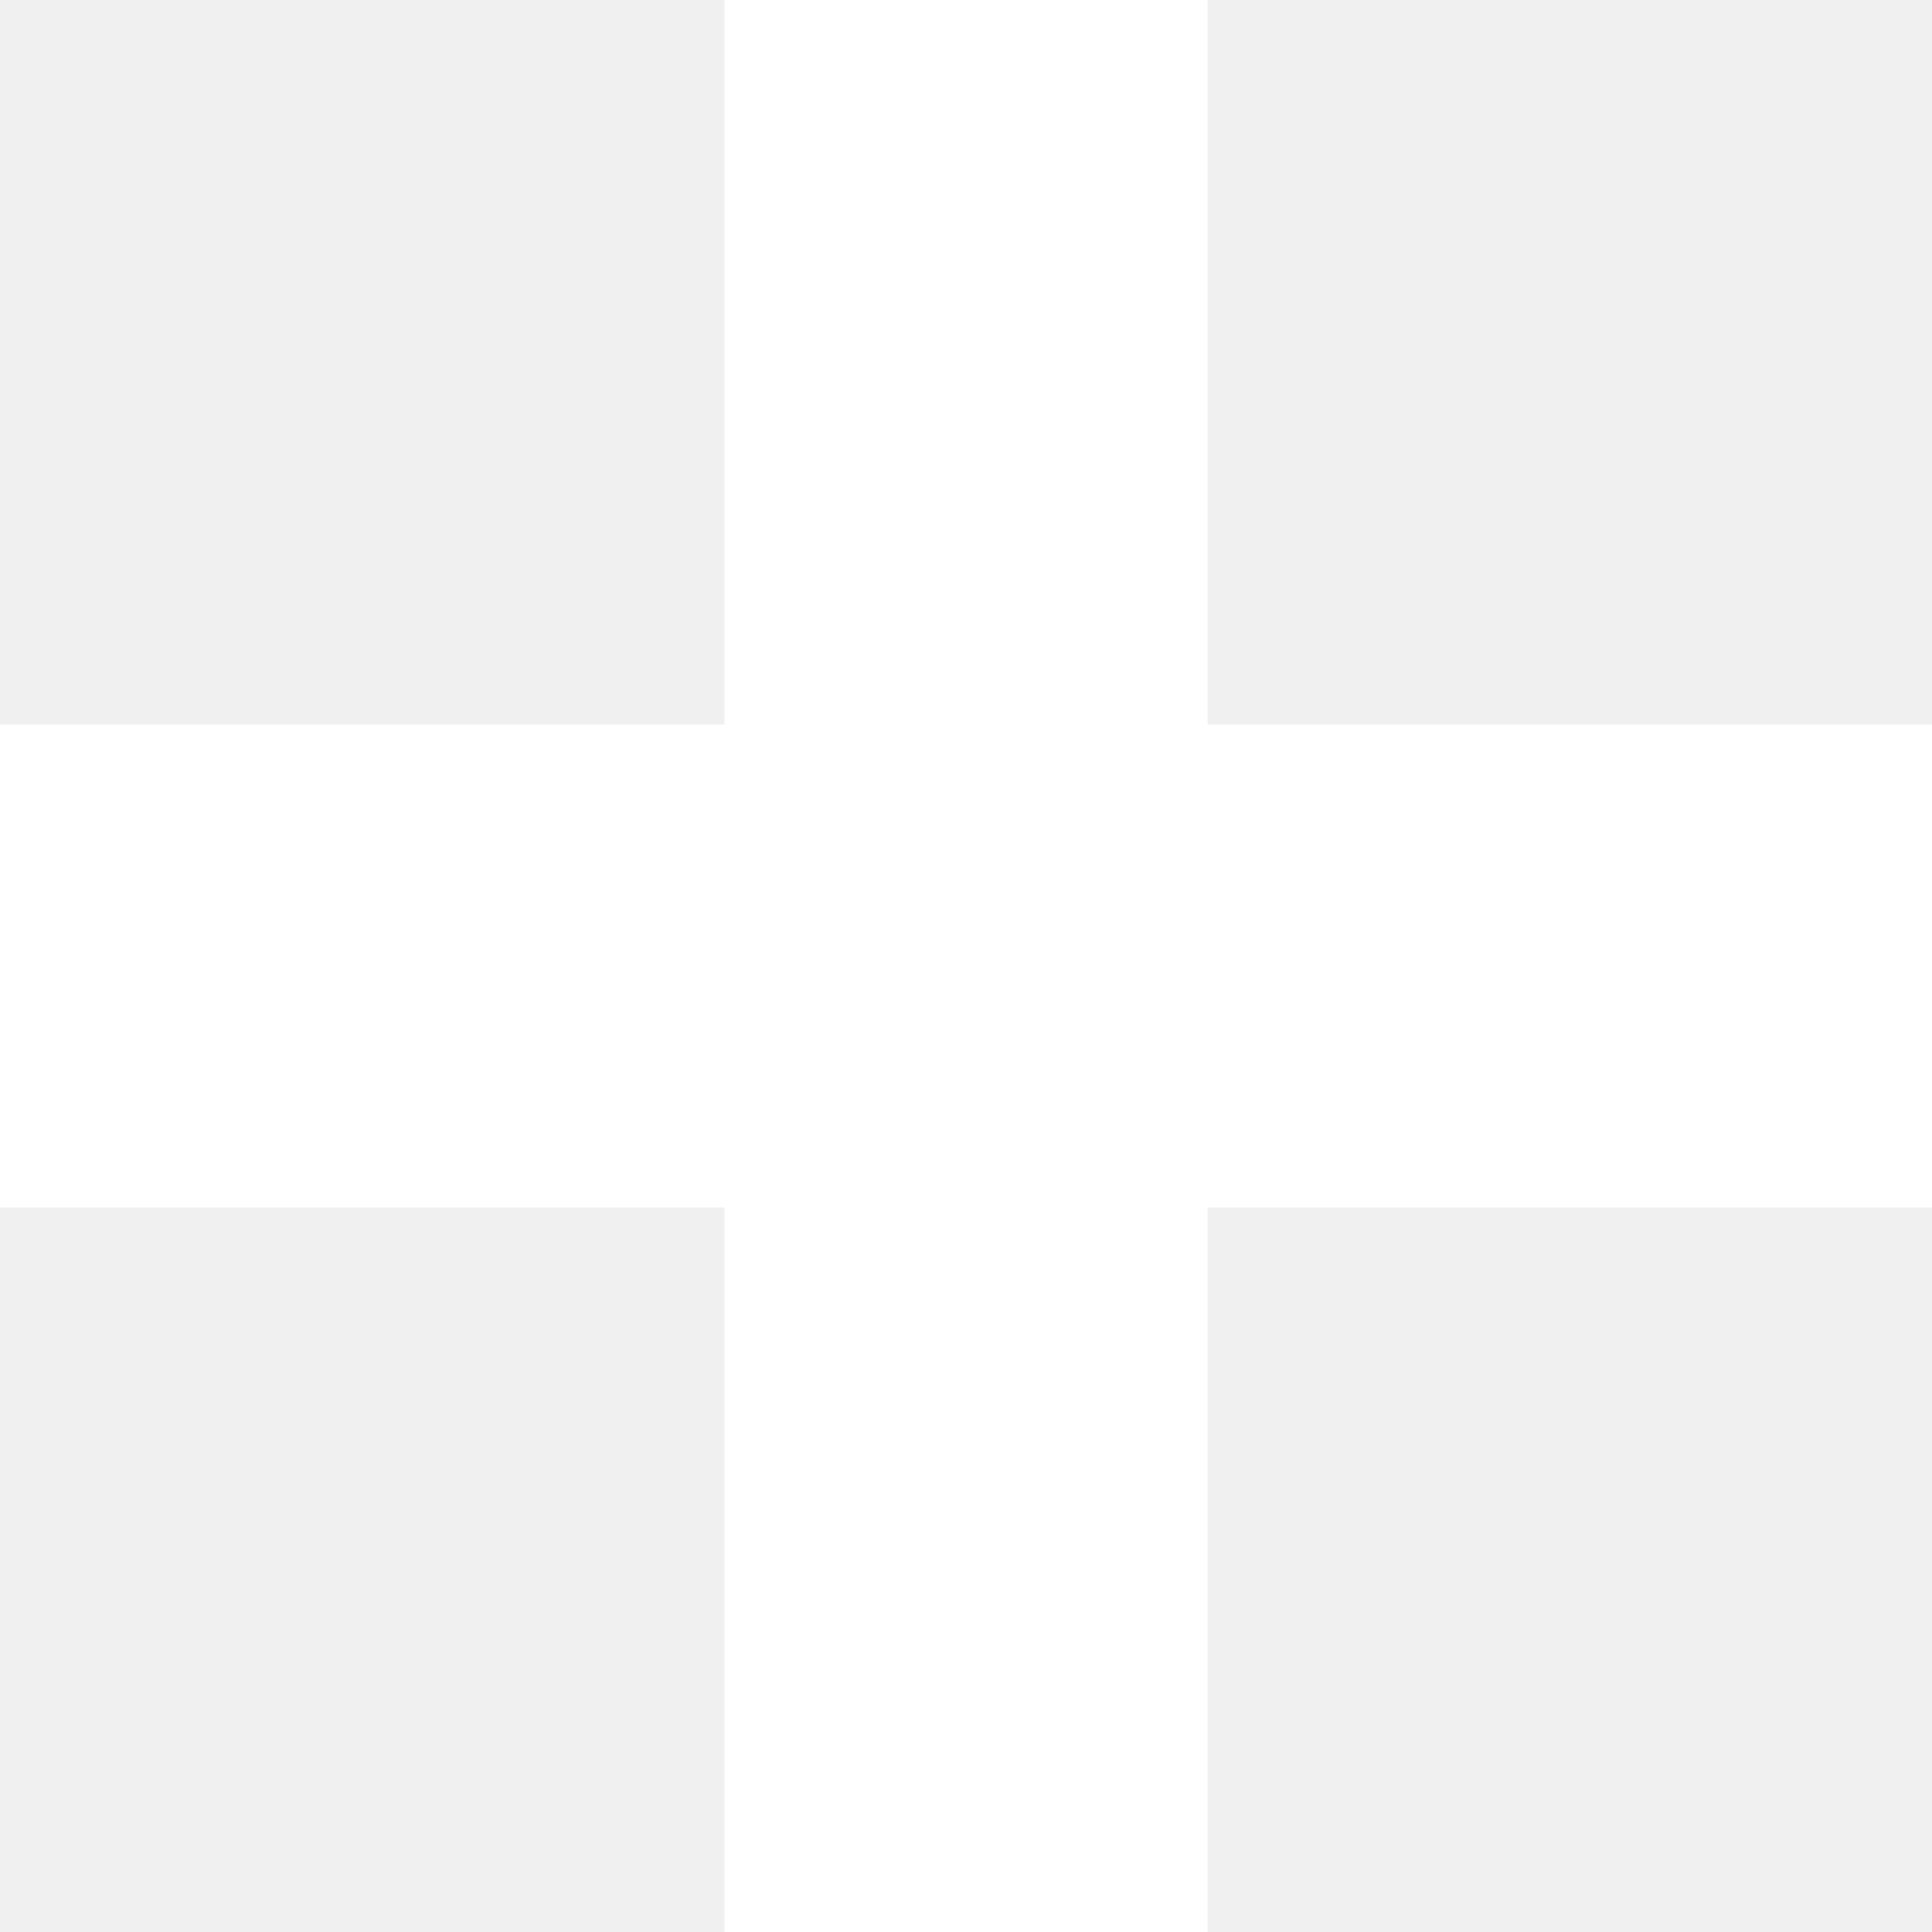
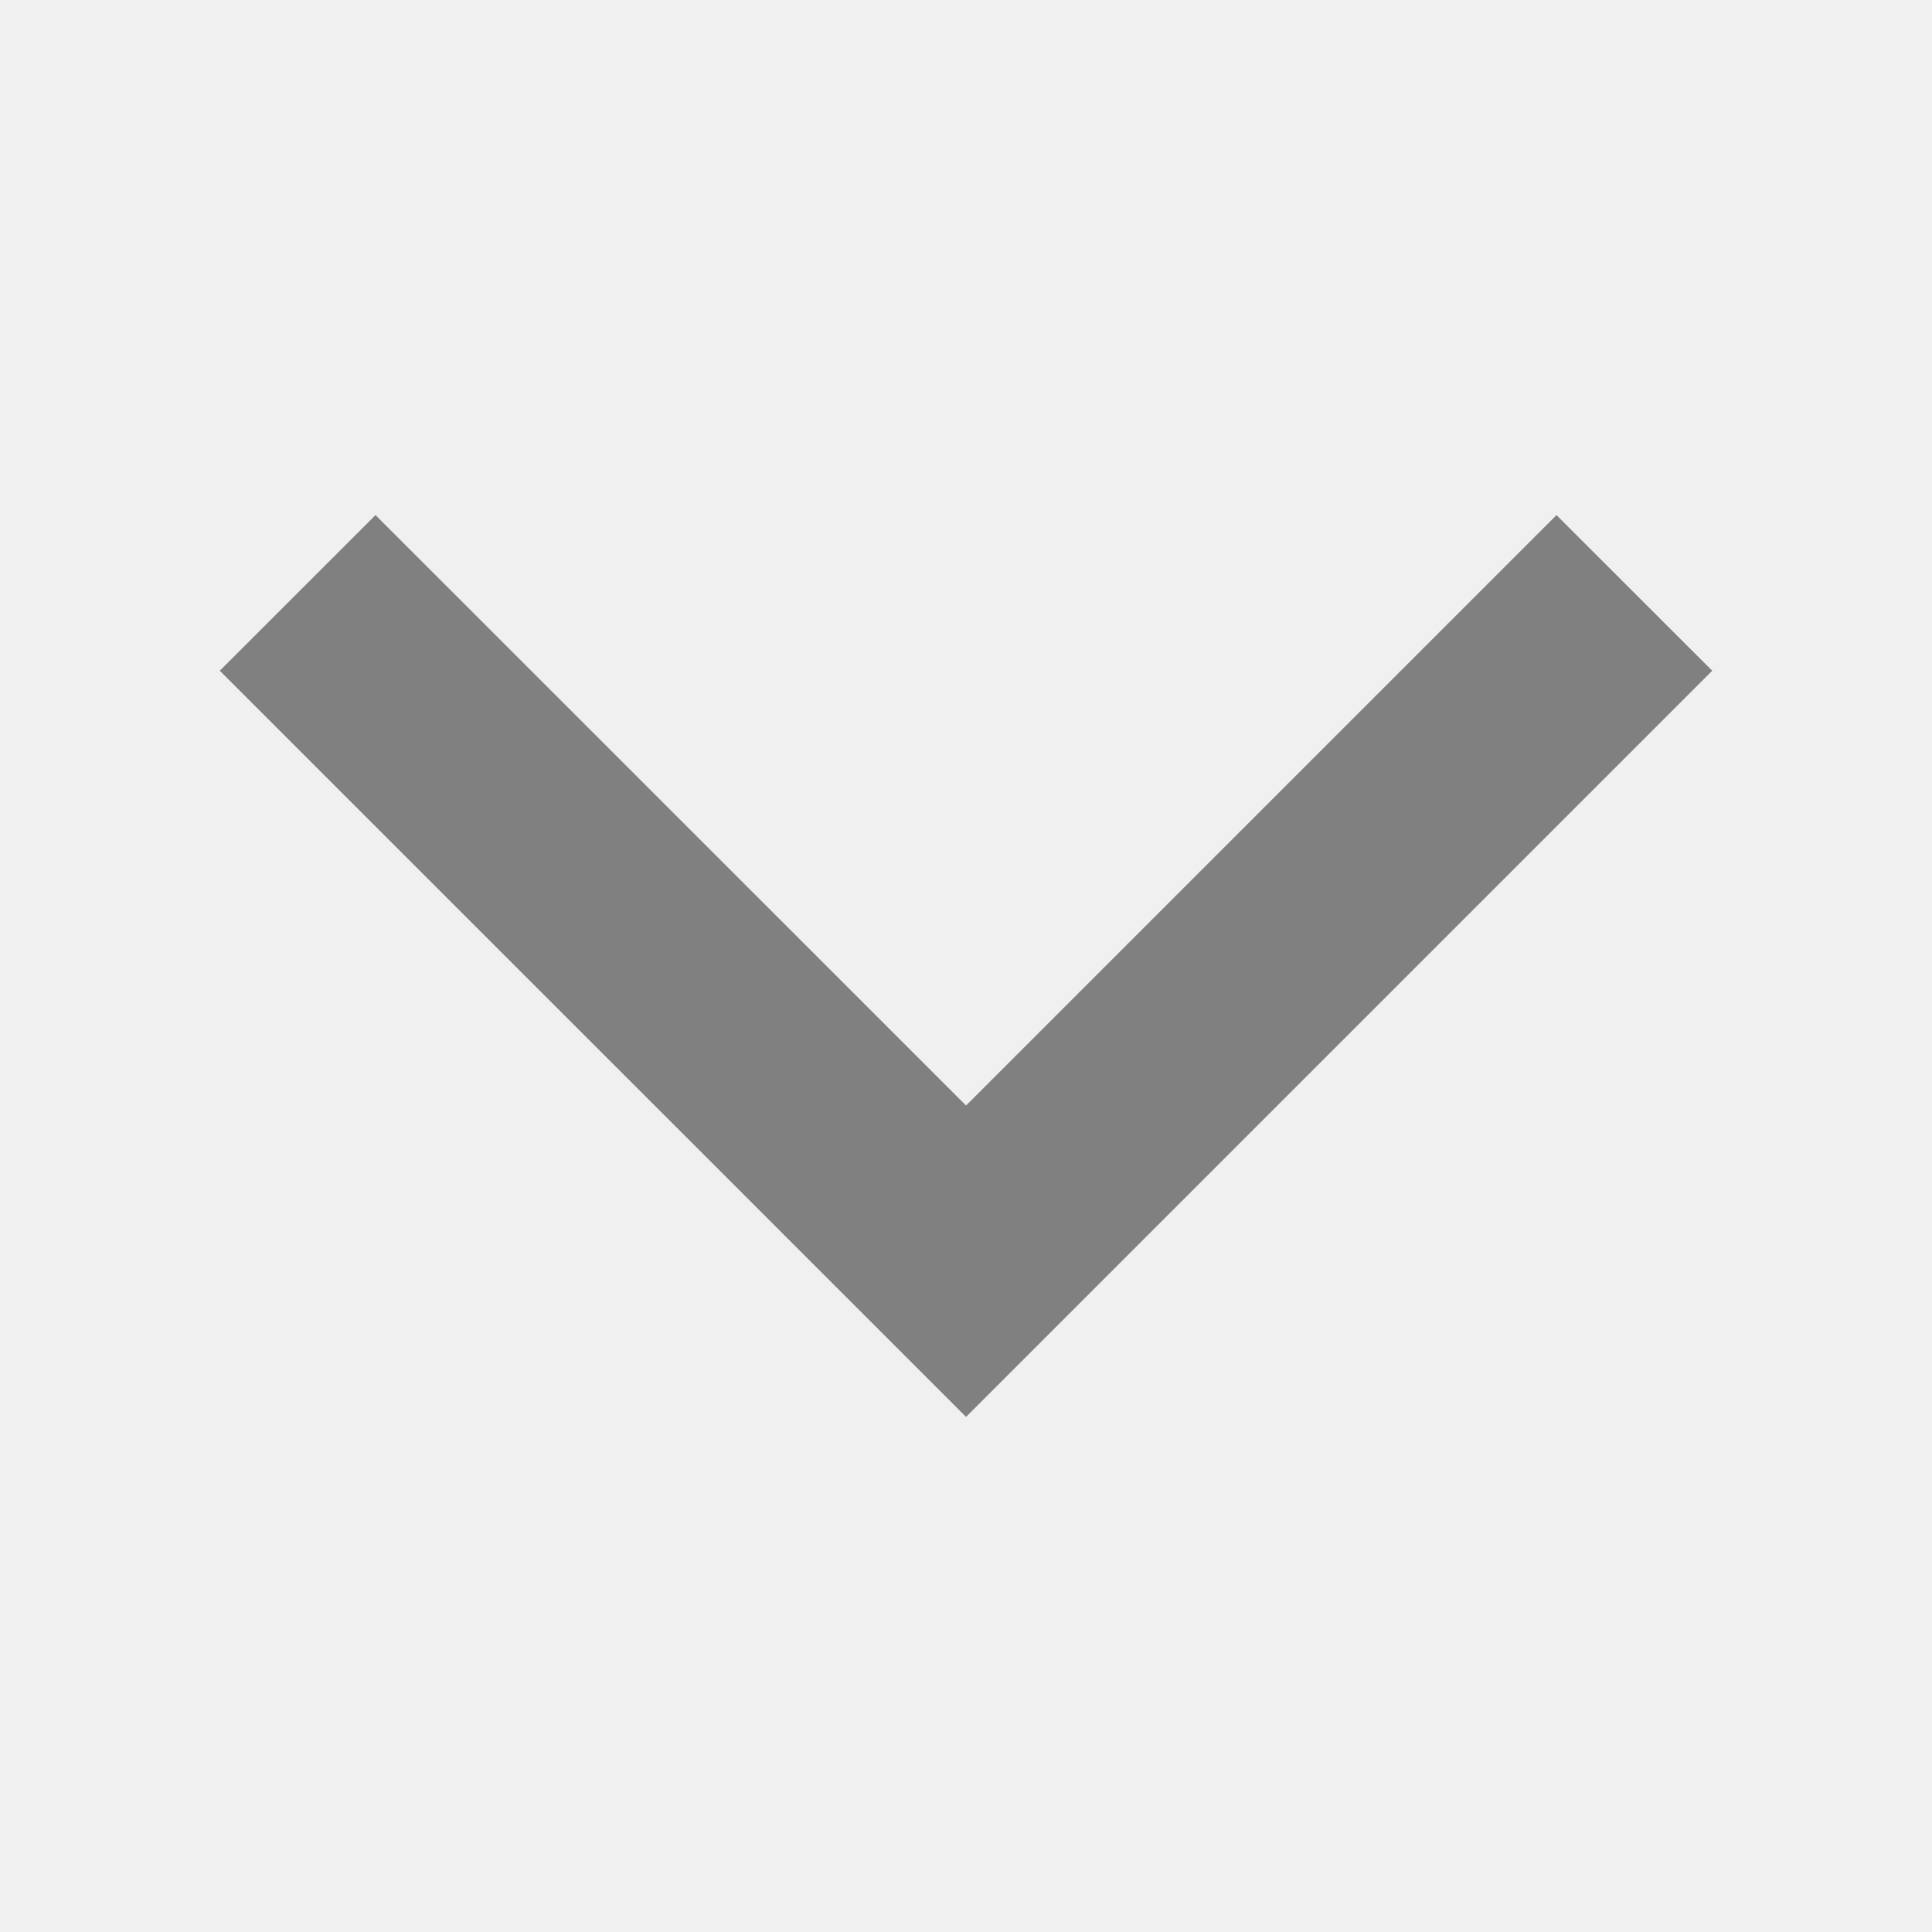
- <svg xmlns="http://www.w3.org/2000/svg" xml:space="preserve" width="30px" height="30px" version="1.1" style="shape-rendering:geometricPrecision; text-rendering:geometricPrecision; image-rendering:optimizeQuality; fill-rule:evenodd; clip-rule:evenodd" viewBox="0 0 0.16 0.16">
+ <svg xmlns="http://www.w3.org/2000/svg" xml:space="preserve" width="563px" height="563px" version="1.1" style="shape-rendering:geometricPrecision; text-rendering:geometricPrecision; image-rendering:optimizeQuality; fill-rule:evenodd; clip-rule:evenodd" viewBox="0 0 203.33 203.33">
  <defs>
    <style type="text/css">
   
-     .fil0 {fill:white}
+     .fil0 {fill:none}
+     .fil1 {fill:gray}
   
  </style>
  </defs>
  <g id="Layer_x0020_1">
-     <polygon class="fil0" points="0.16,0.06 0.16,0.1 0.1,0.1 0.1,0.16 0.06,0.16 0.06,0.1 0,0.1 0,0.06 0.06,0.06 0.06,0 0.1,0 0.1,0.06 " />
+     <rect class="fil0" width="203.33" height="203.33" />
+     <polygon class="fil1" points="163.81,54.21 180.2,70.59 101.67,149.12 23.13,70.59 39.52,54.21 101.67,116.35 " />
  </g>
</svg>
